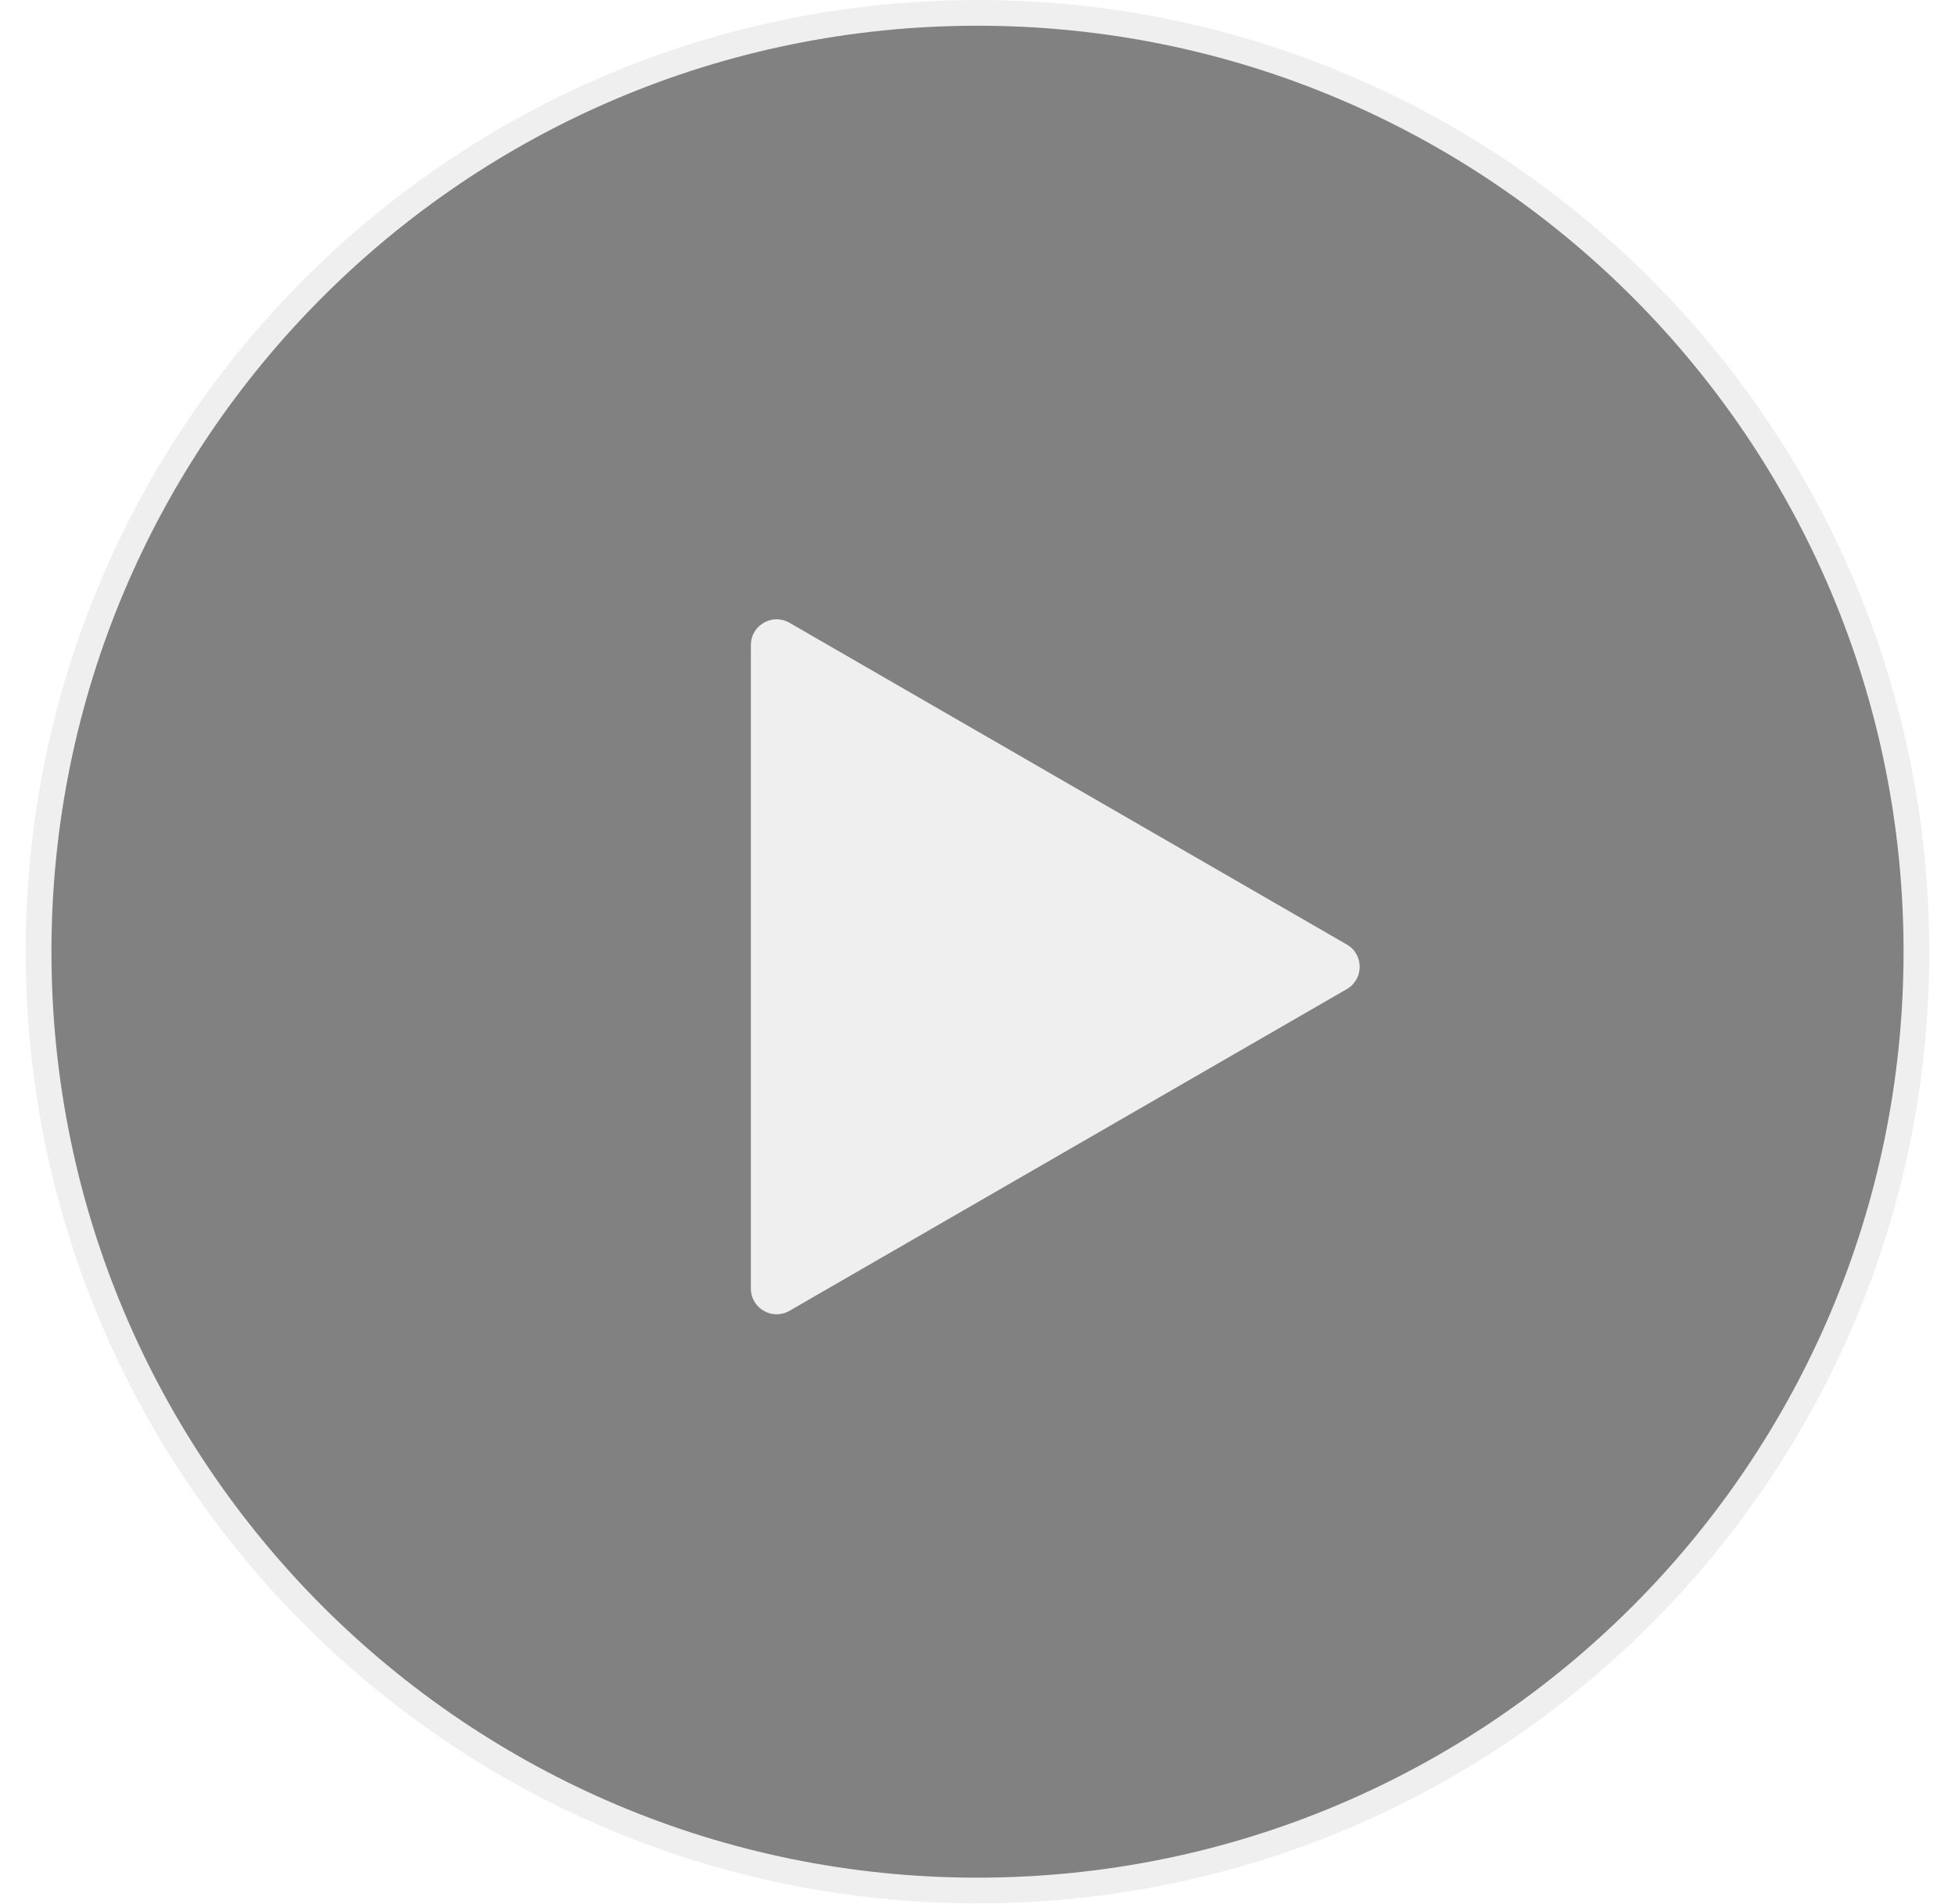
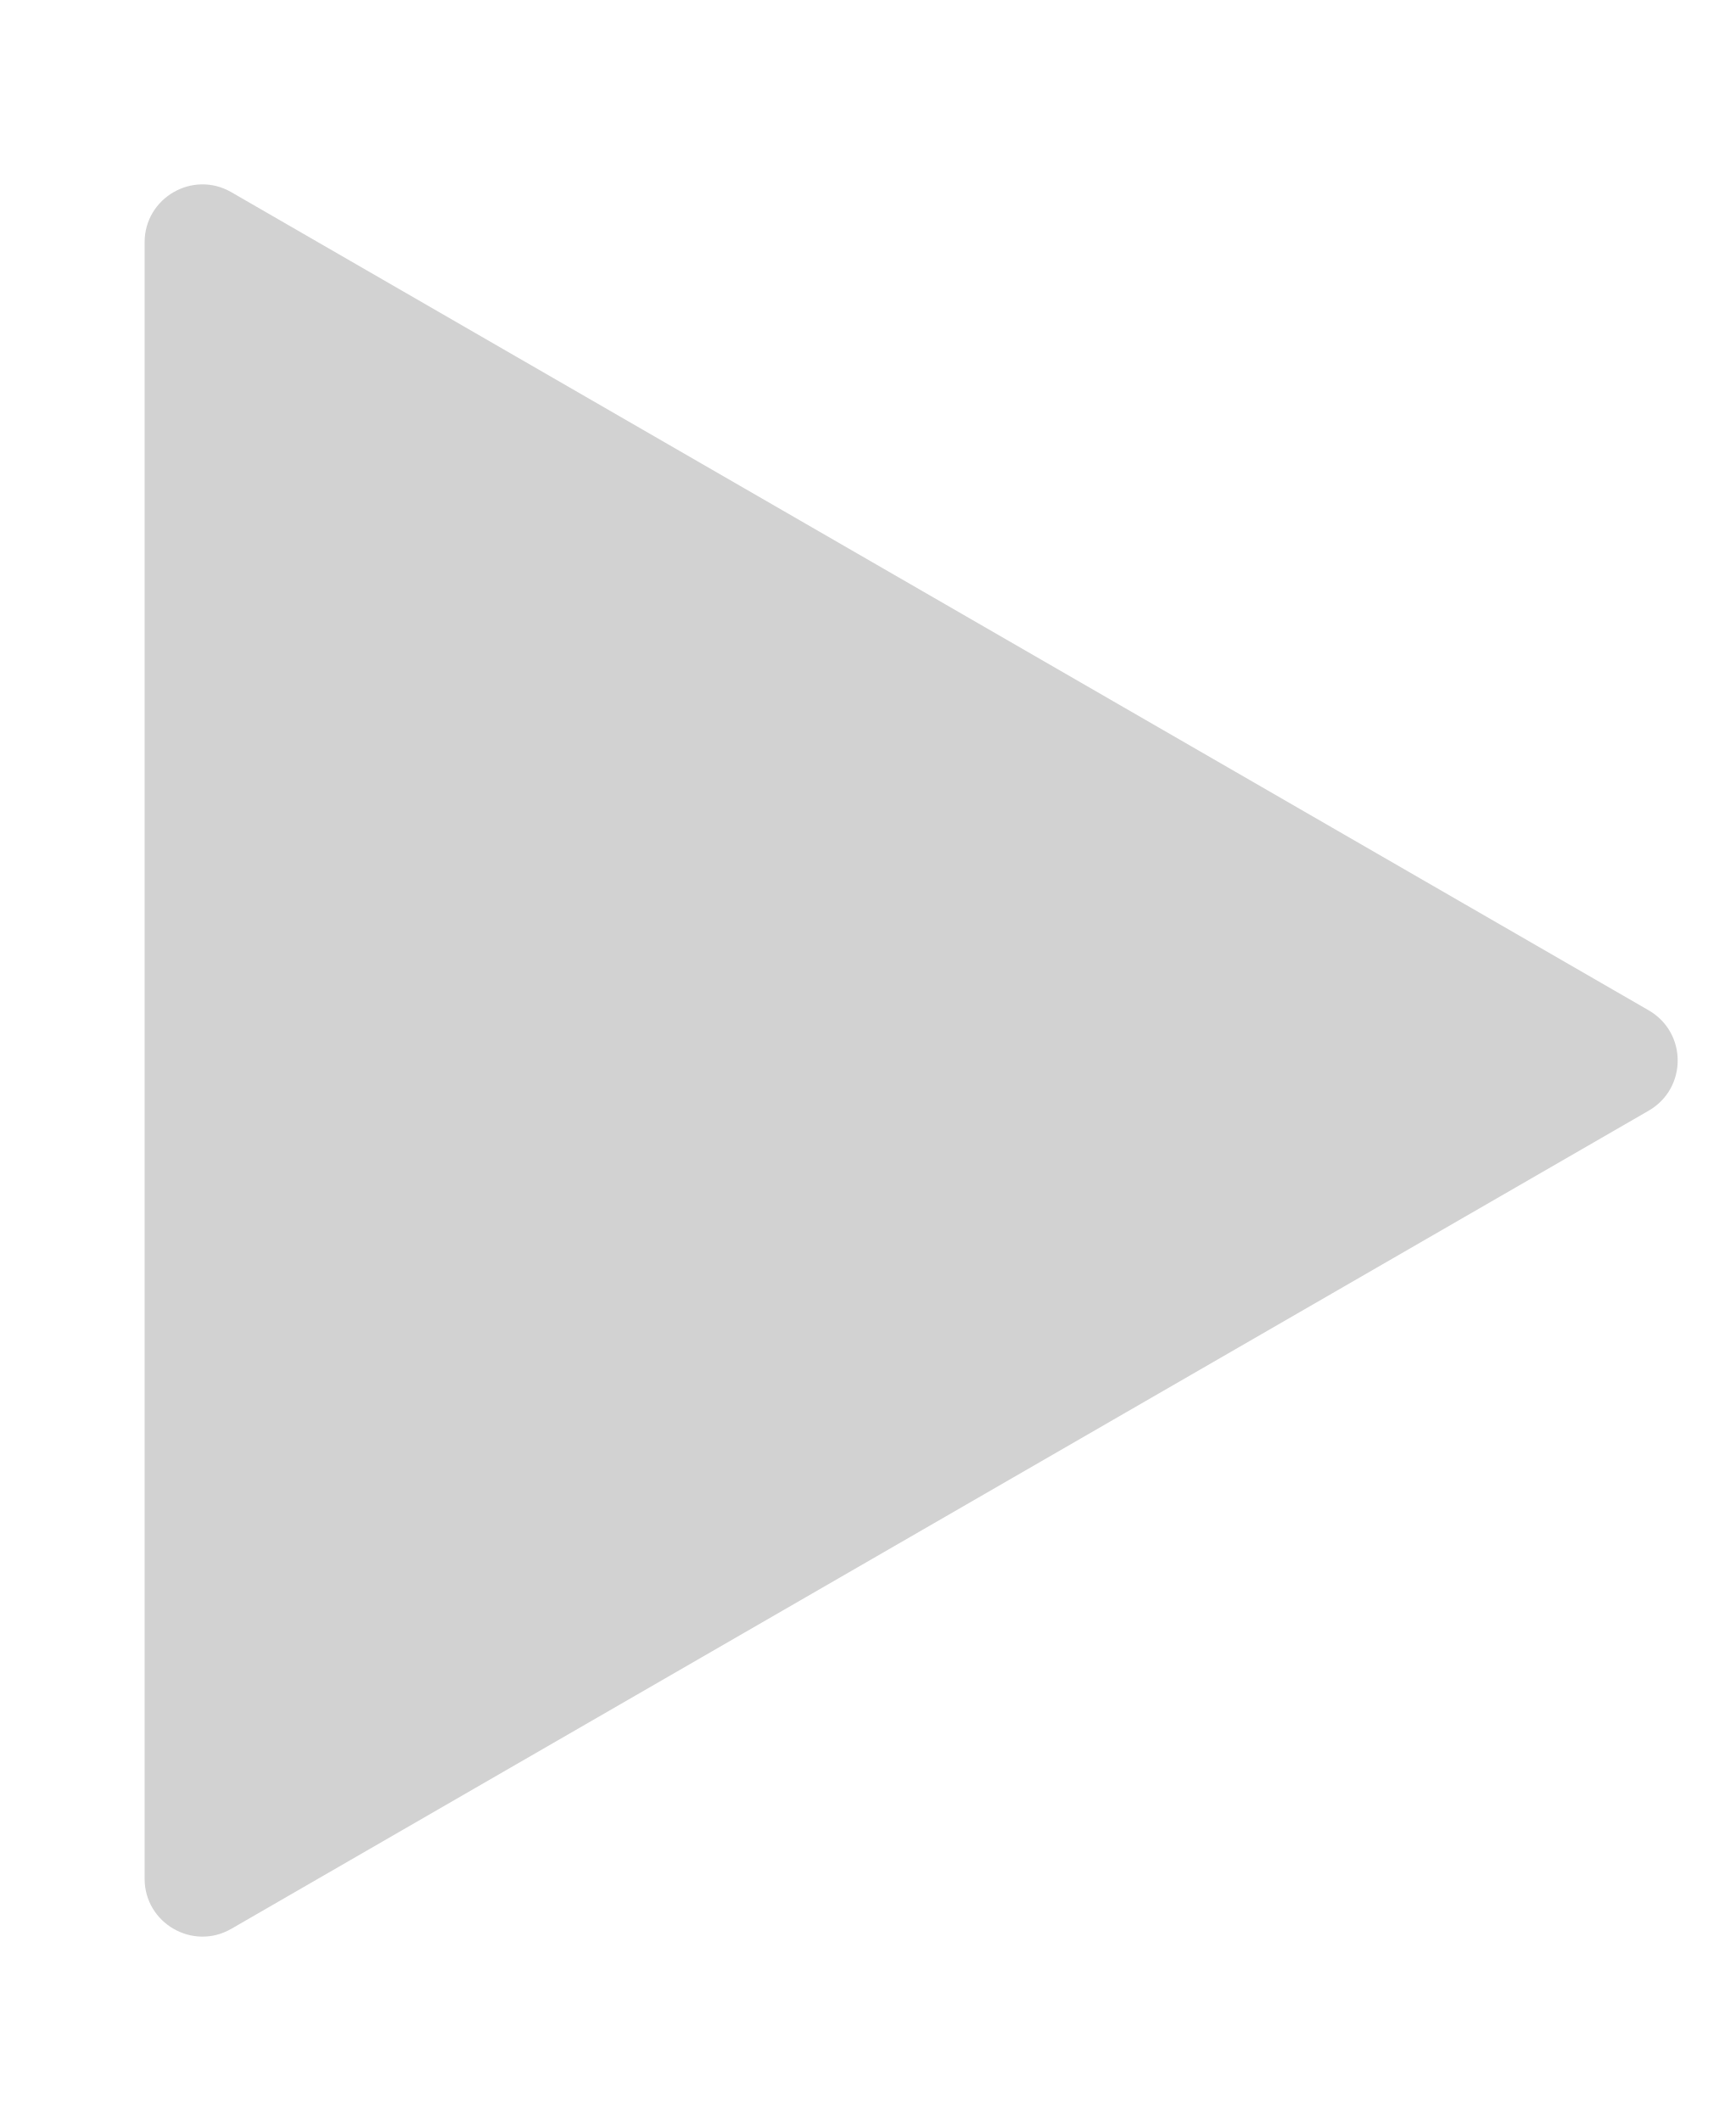
- <svg xmlns="http://www.w3.org/2000/svg" width="38" height="37" viewBox="0 0 38 37" fill="none">
-   <circle cx="19" cy="18.5" r="18.25" fill="#202020" fill-opacity="0.56" stroke="#EFEFEF" stroke-width="0.5" />
-   <path d="M26.179 18.361C26.512 18.553 26.512 19.034 26.179 19.227L15.345 25.481C15.012 25.674 14.595 25.433 14.595 25.048L14.595 12.539C14.595 12.154 15.012 11.914 15.345 12.106L26.179 18.361Z" fill="#EFEFEF" />
+ <svg xmlns="http://www.w3.org/2000/svg" width="9" height="11" viewBox="0 0 9 11" fill="none">
+   <path d="M8.55 5.24C8.75 5.356 8.75 5.644 8.55 5.76L1.2 10.003C1 10.119 0.75 9.974 0.75 9.744L0.75 1.256C0.75 1.026 1 0.881 1.2 0.997L8.55 5.24Z" fill="#D2D2D2" />
</svg>
